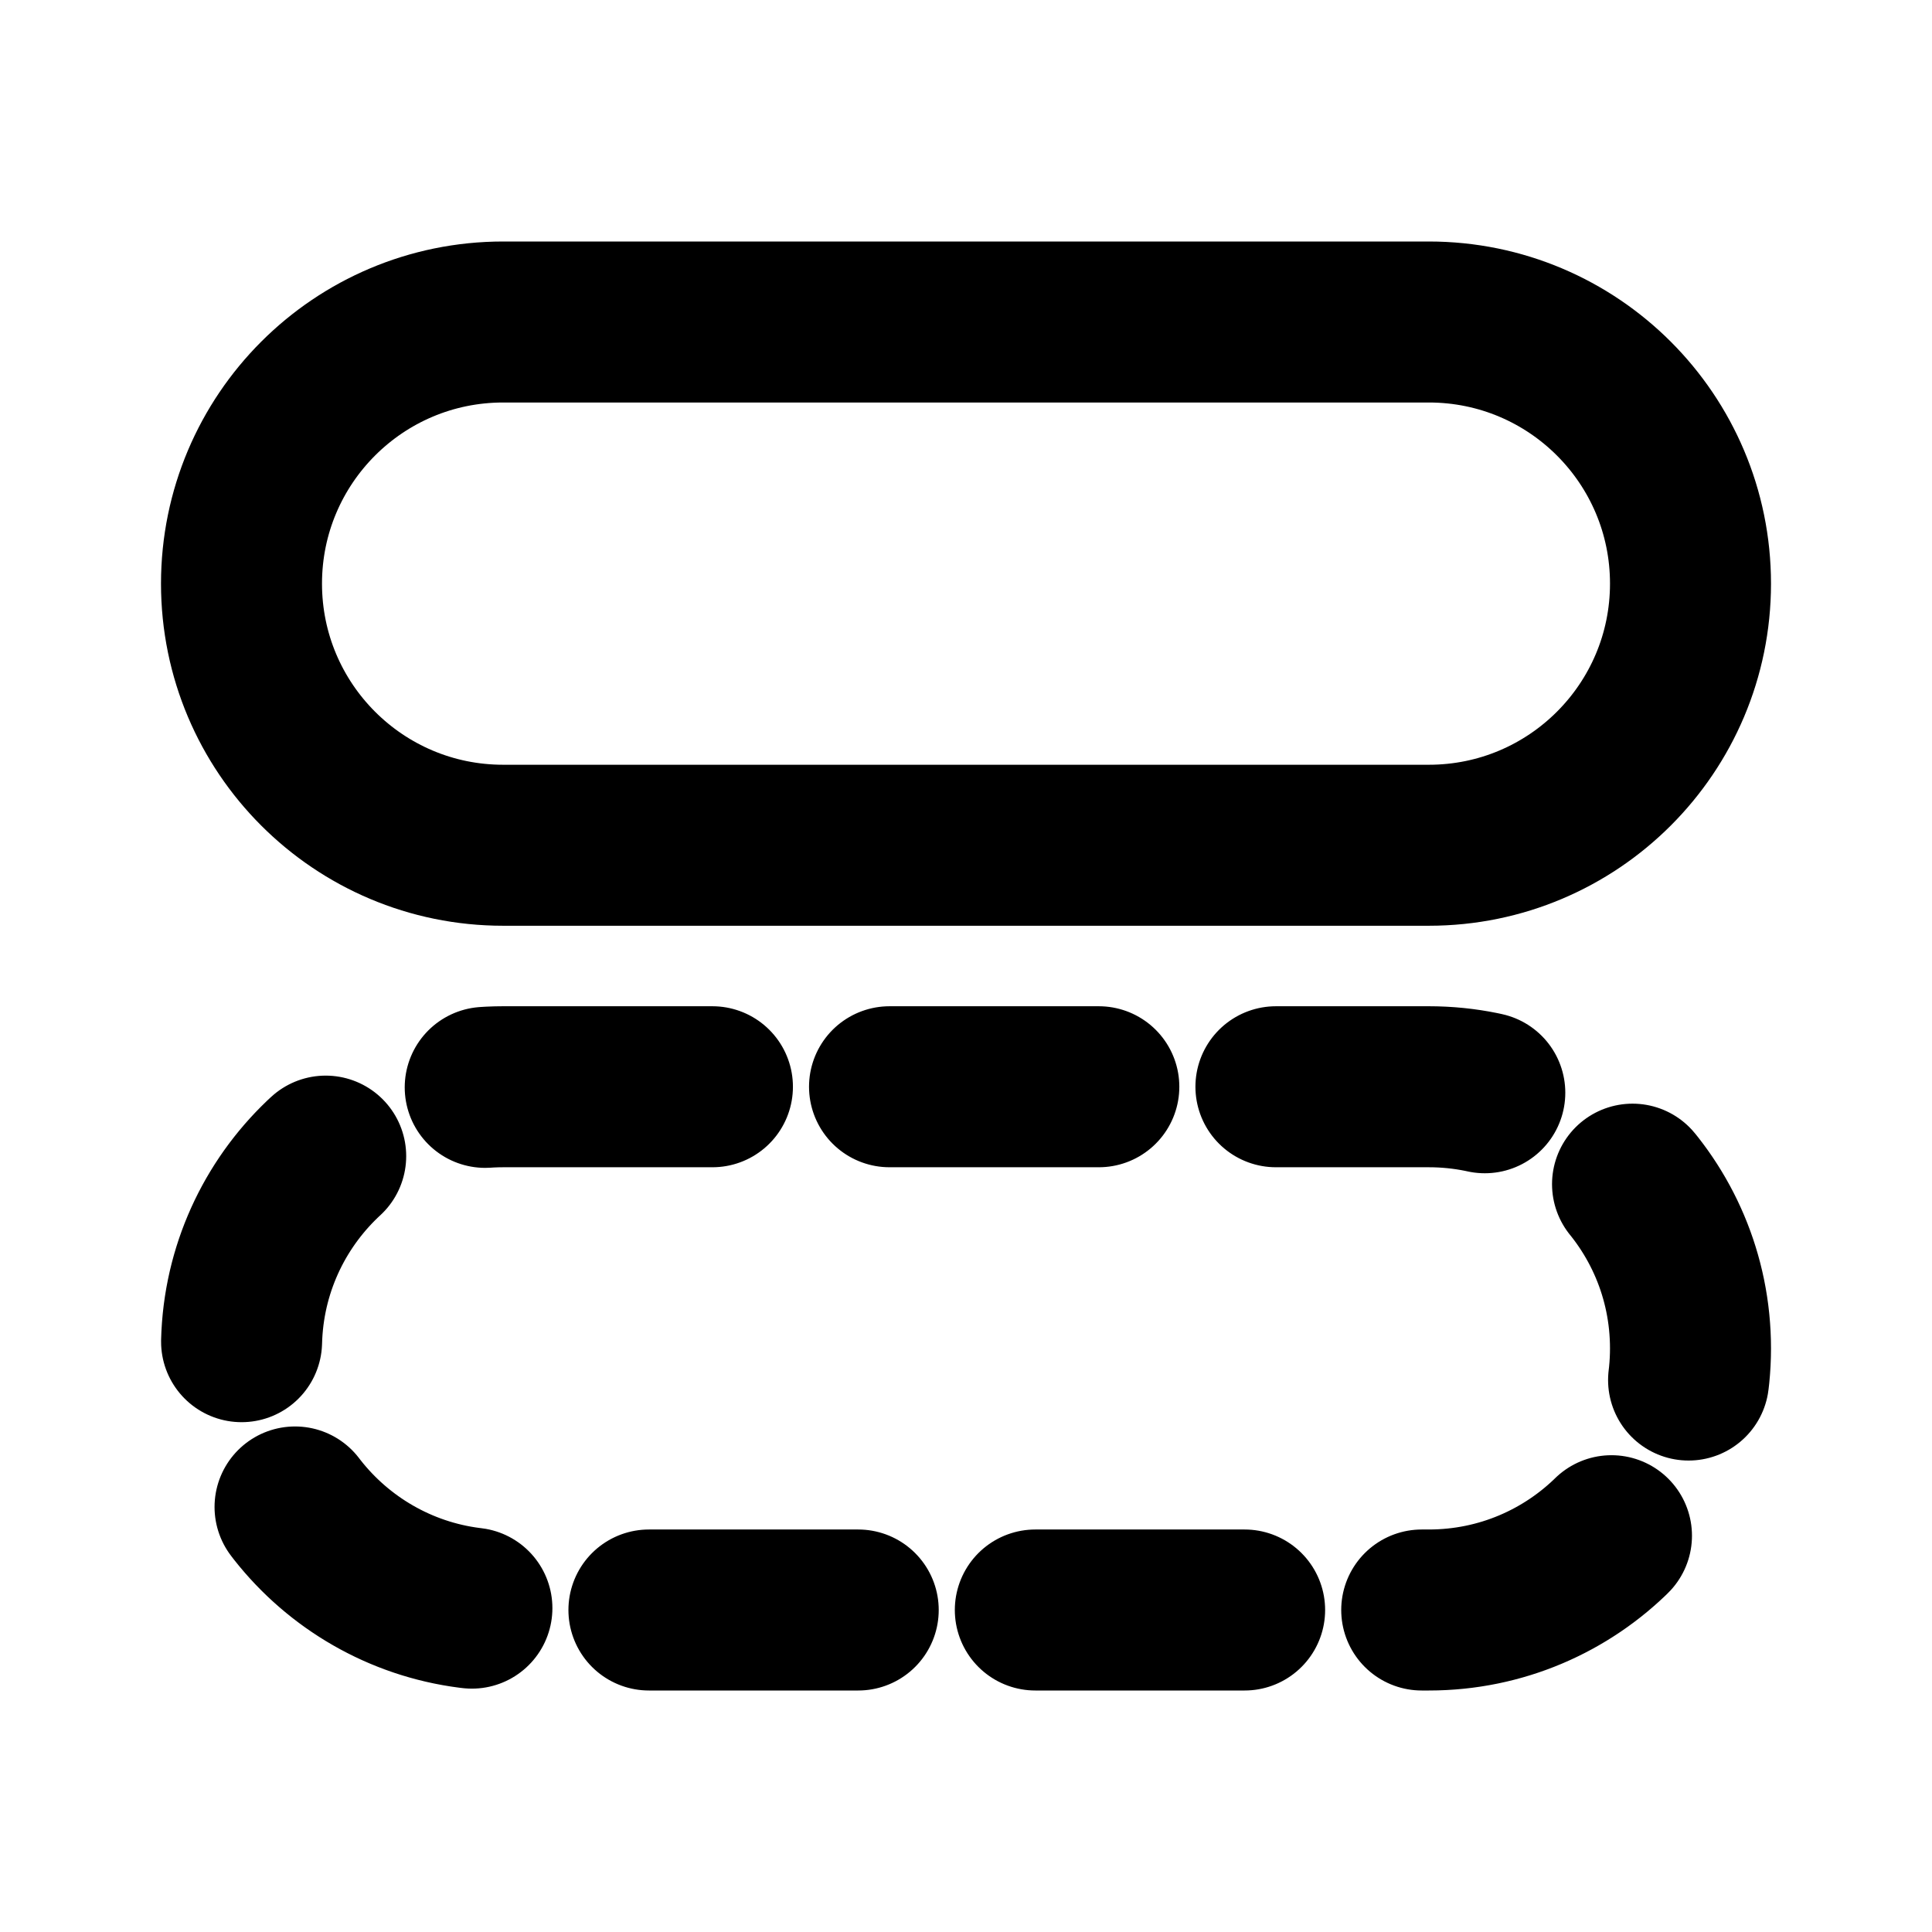
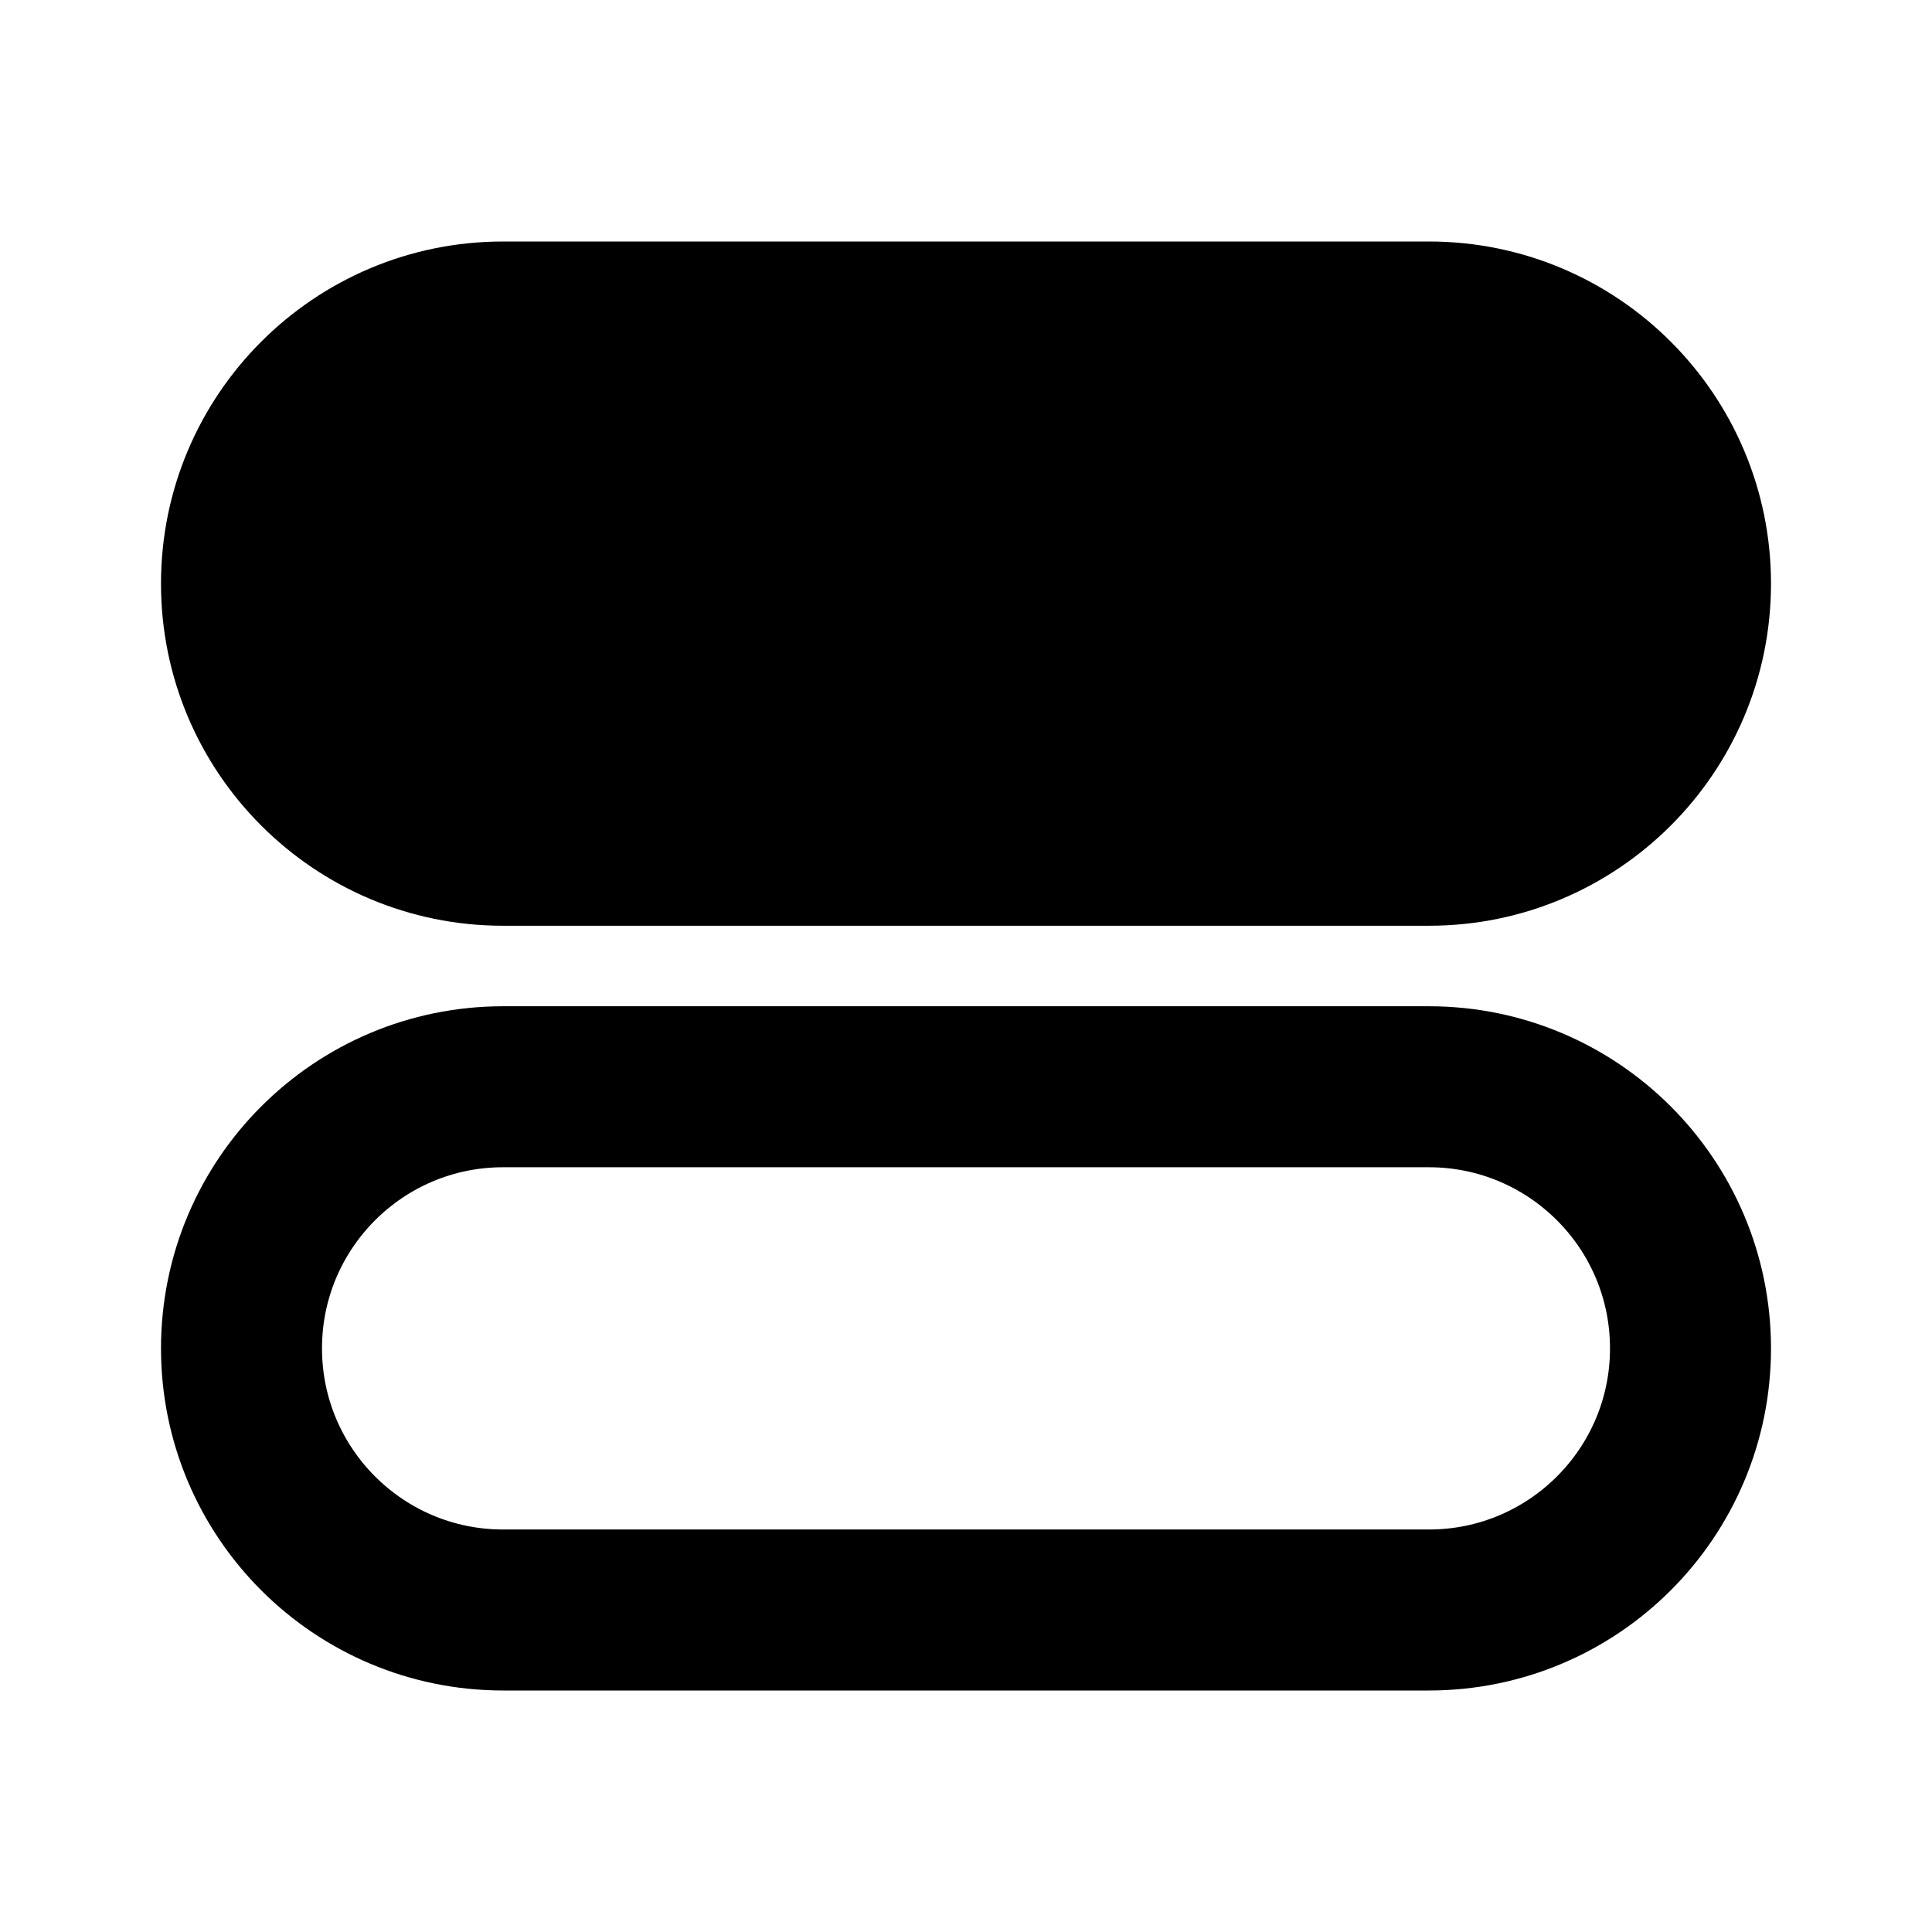
<svg xmlns="http://www.w3.org/2000/svg" width="24" height="24" viewBox="0 0 24 24" fill="none" stroke="currentColor" stroke-width="2" stroke-linecap="round">
-   <rect x="3" y="4" width="18" height="6.5" rx="3.25" />
-   <rect x="3" y="13.5" width="18" height="6.5" rx="3.25" stroke-dasharray="2.6 2.2" />
+   <rect x="2" y="3" width="20" height="8.5" rx="4.25" fill="currentColor" stroke="none" />
+   <rect x="3" y="13.5" width="18" height="6.5" rx="3.25" />
</svg>
